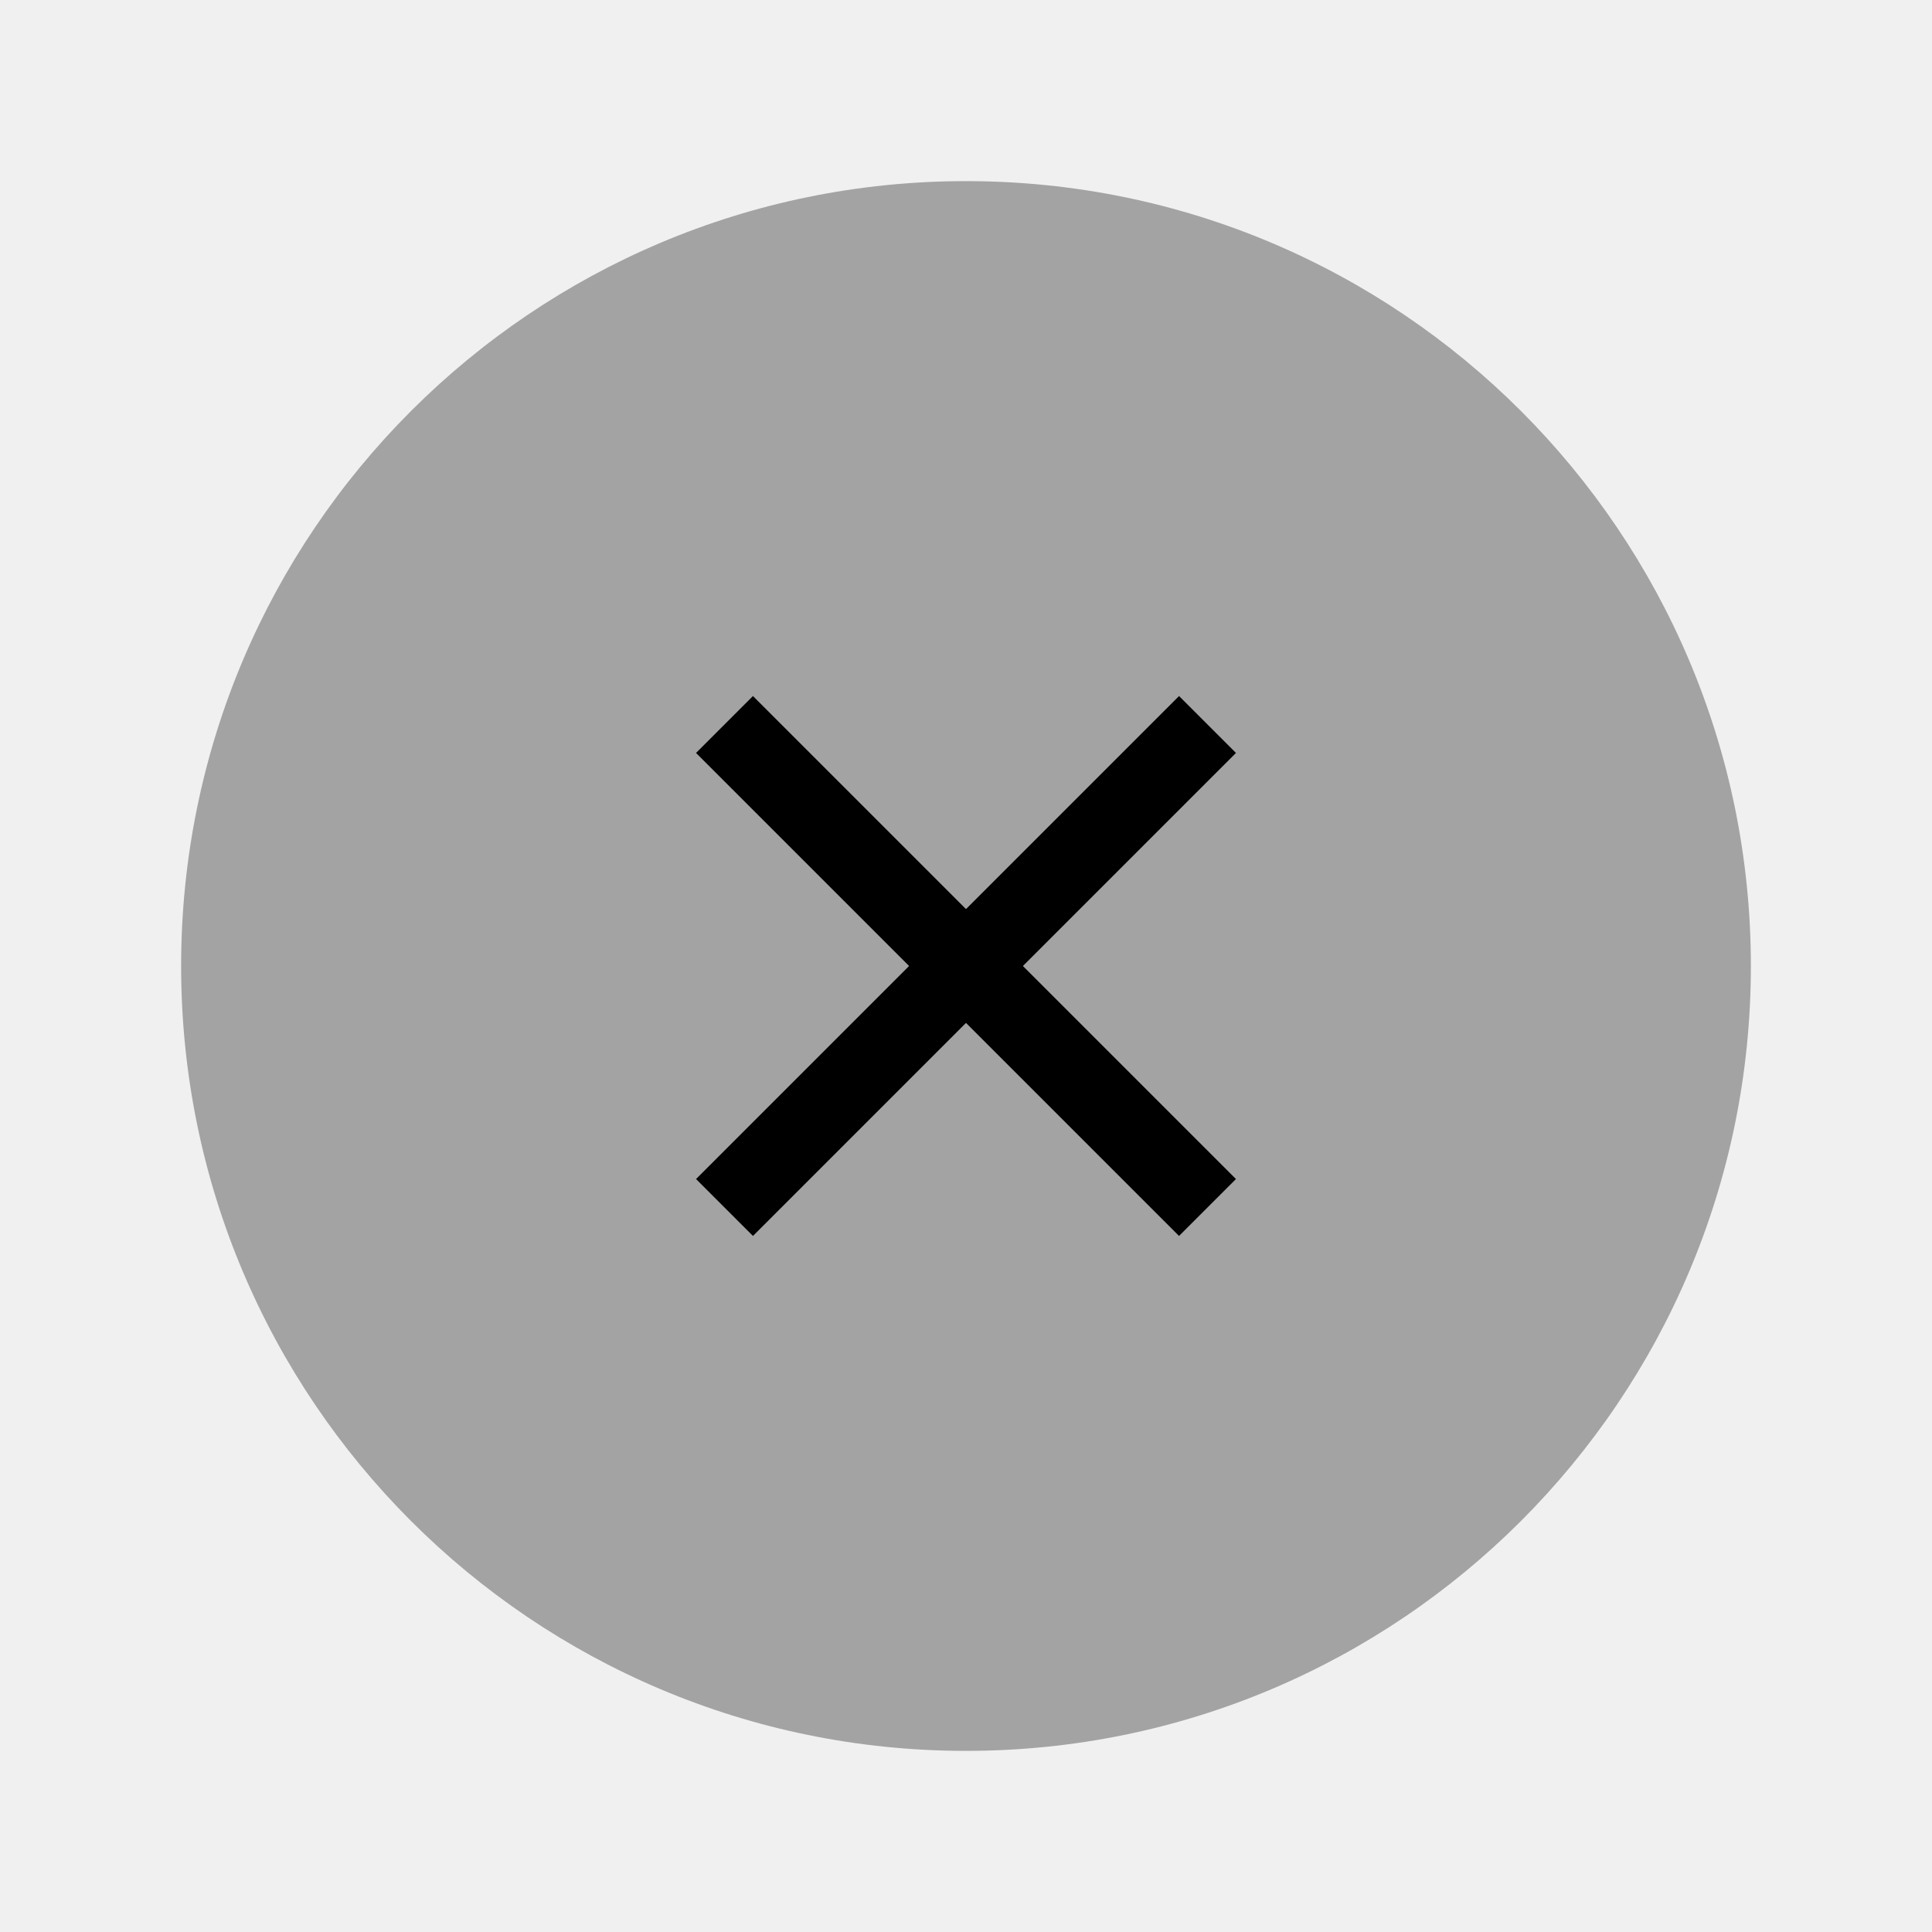
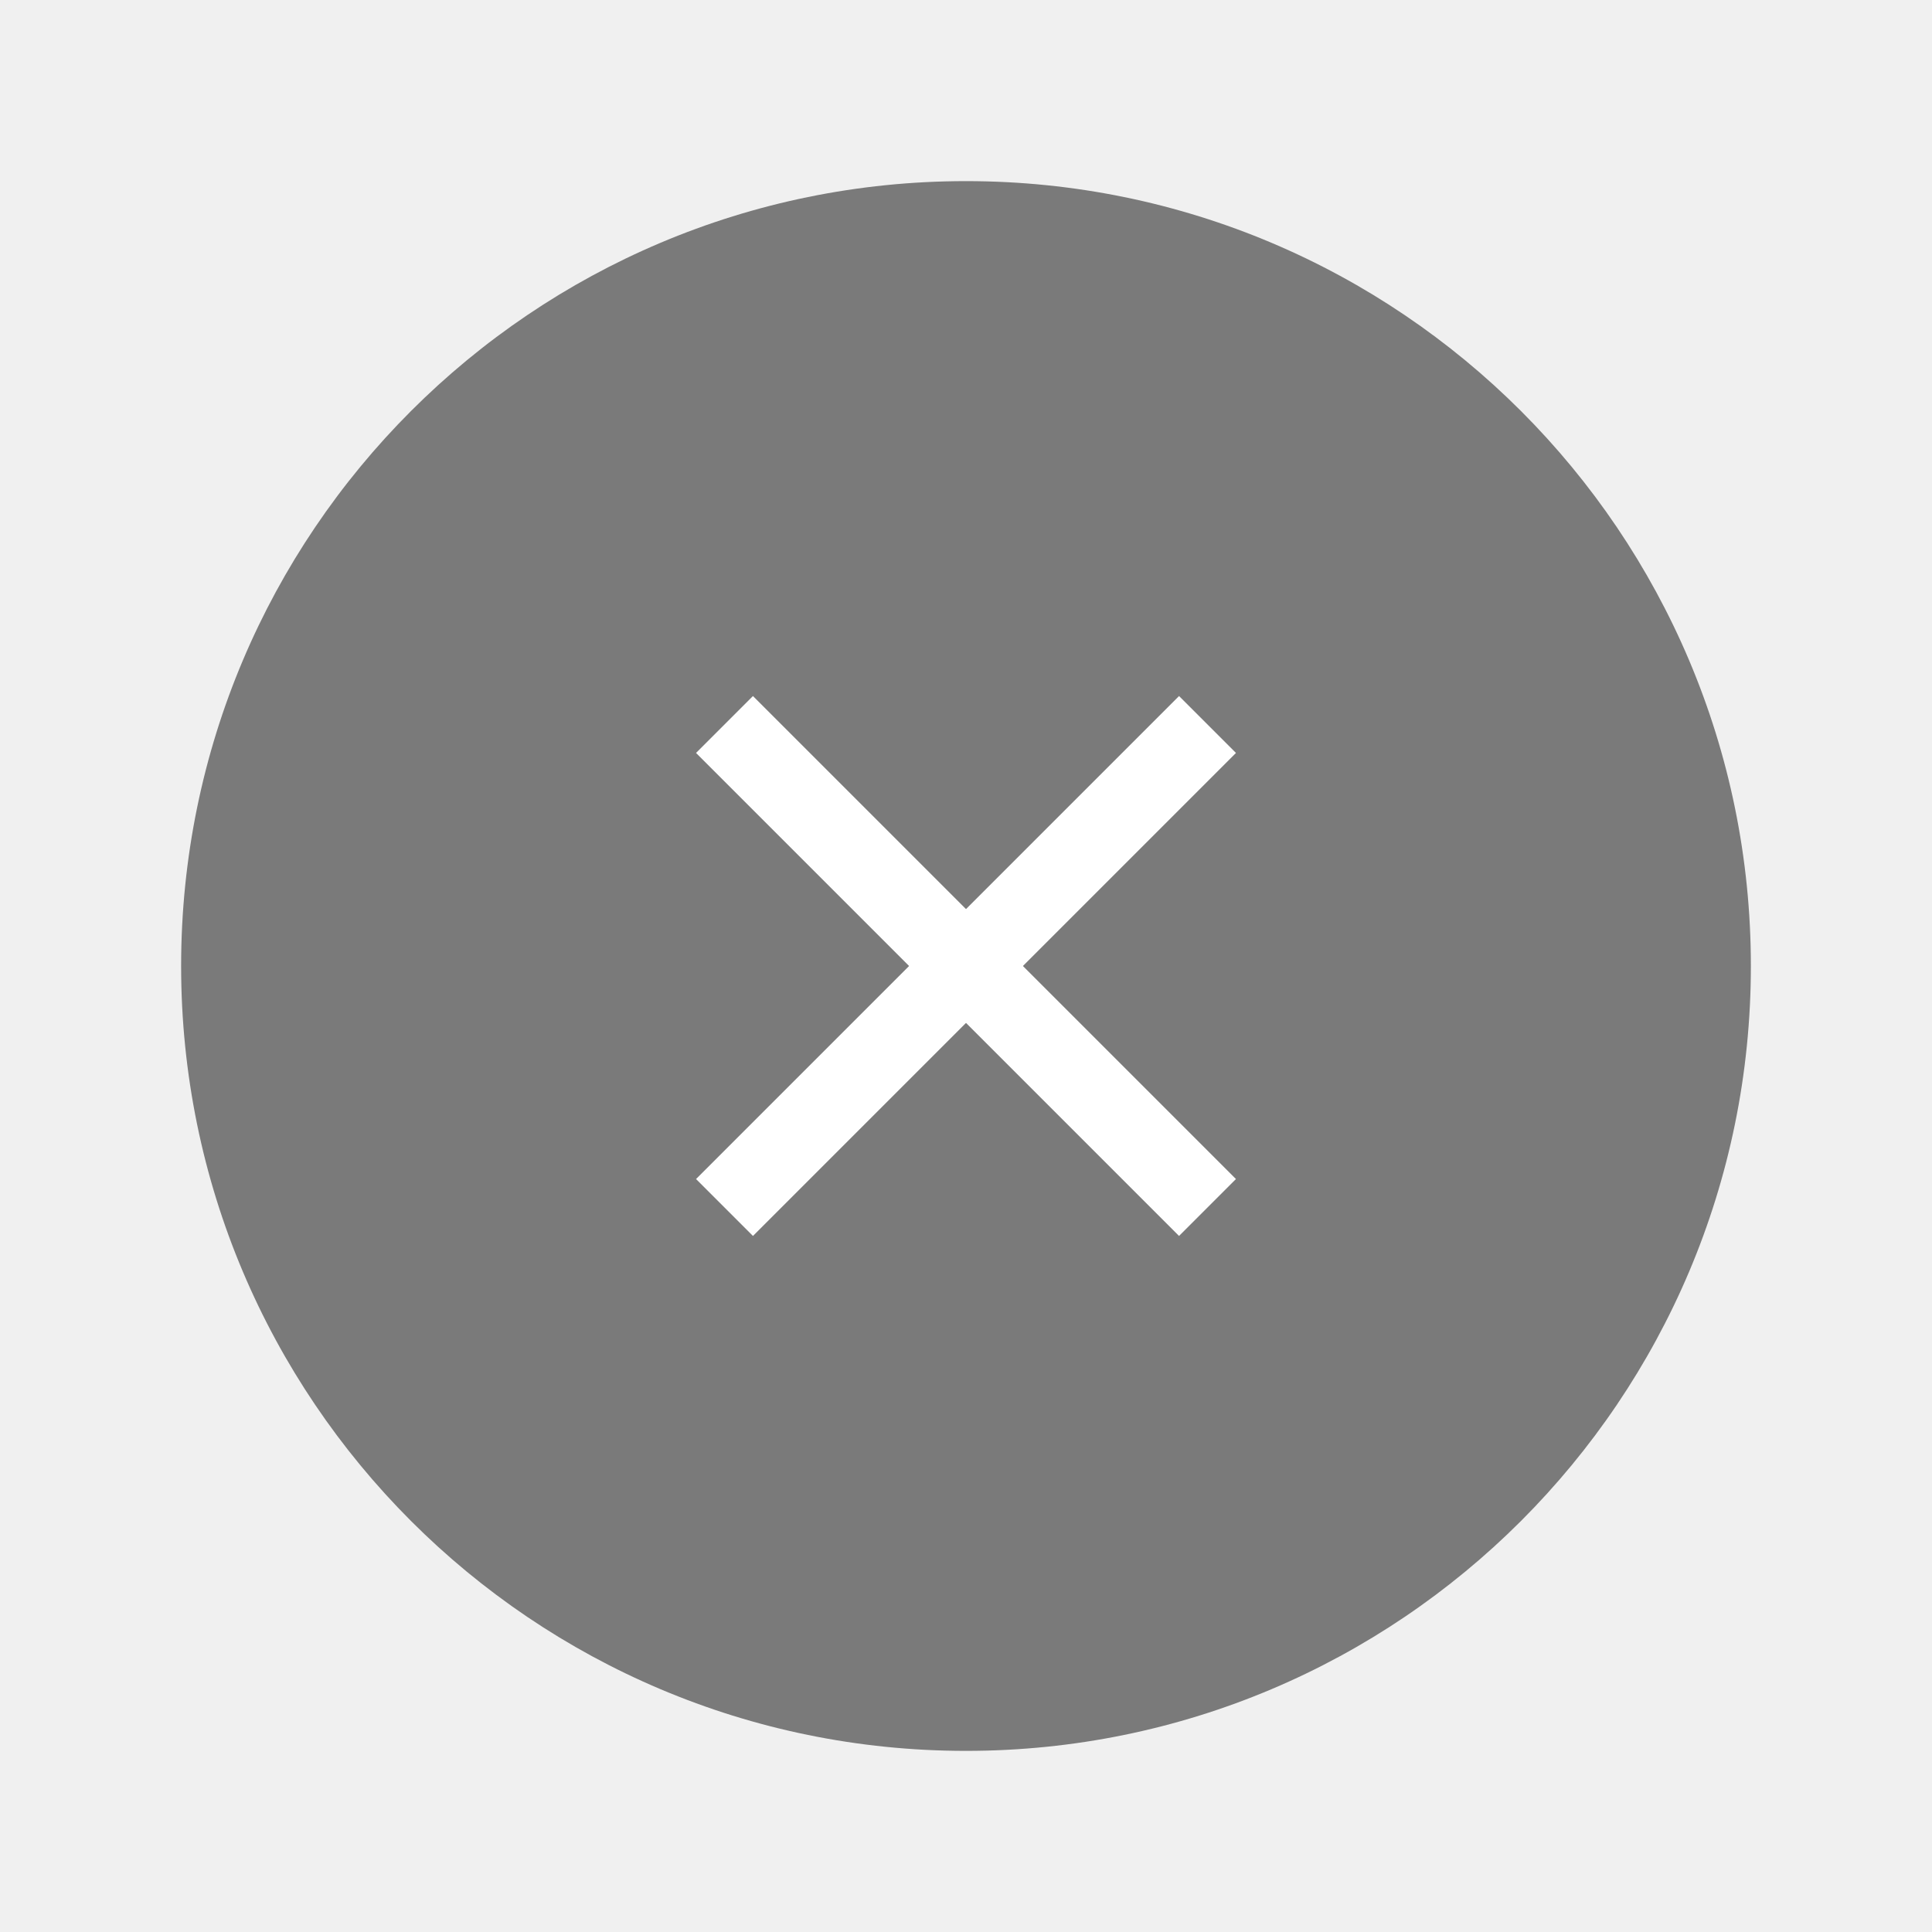
<svg xmlns="http://www.w3.org/2000/svg" fill="#ffffff" width="24px" height="24px" viewBox="0 0 24 24">
-   <circle id="secondary" cx="12" cy="12" r="9.75" fill="rgba(163, 163, 163, 1)" strokeWidth="1" />
-   <line id="primary" x1="15" y1="15" x2="9" y2="9" fill="none" stroke="rgb(0, 0, 0)" strokeLinecap="round" strokeLinejoin="round" strokeWidth="1" />
-   <line x1="9" y1="15" x2="15" y2="9" fill="none" stroke="rgb(0, 0, 0)" strokeLinecap="round" strokeLinejoin="round" strokeWidth="1" />
+   <circle id="secondary" cx="12" cy="12" r="9.75" fill="rgb(122, 122, 122)" strokeWidth="1" />
+   <line id="primary" x1="15" y1="15" x2="9" y2="9" fill="none" stroke="rgb(255, 255, 255)" strokeLinecap="round" strokeLinejoin="round" strokeWidth="1" />
+   <line x1="9" y1="15" x2="15" y2="9" fill="none" stroke="rgb(255, 255, 255)" strokeLinecap="round" strokeLinejoin="round" strokeWidth="1" />
</svg>
